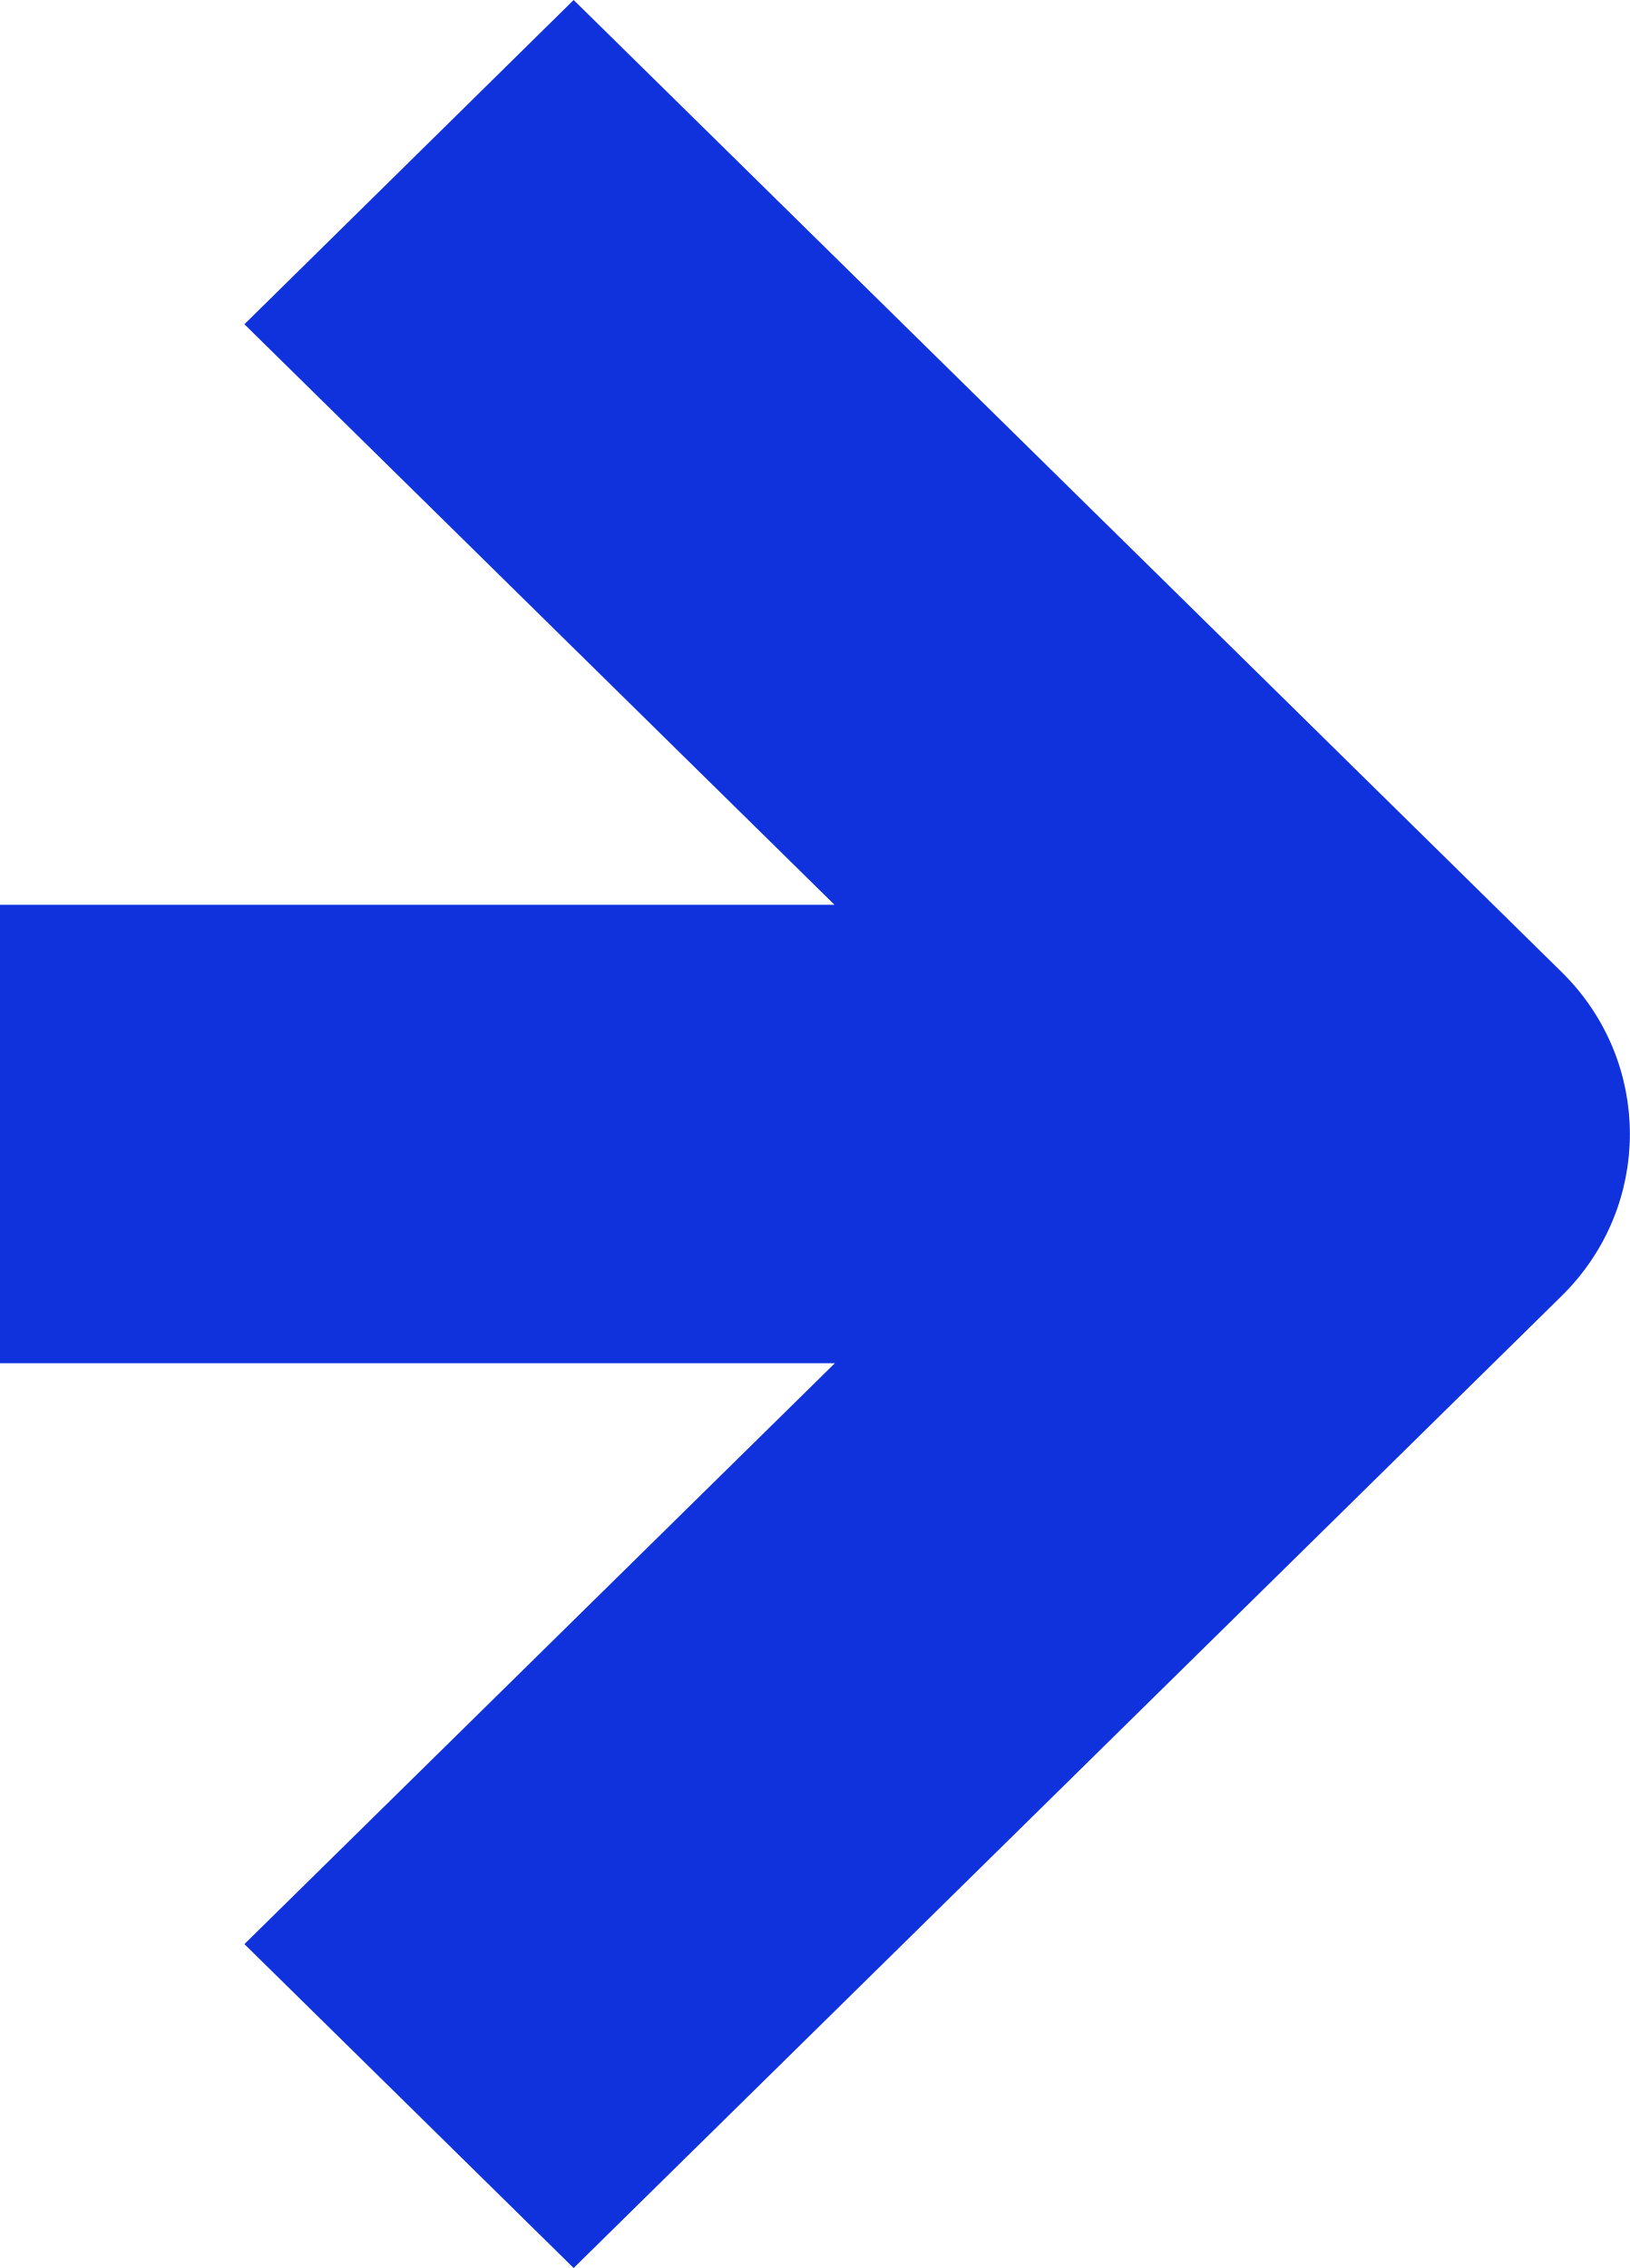
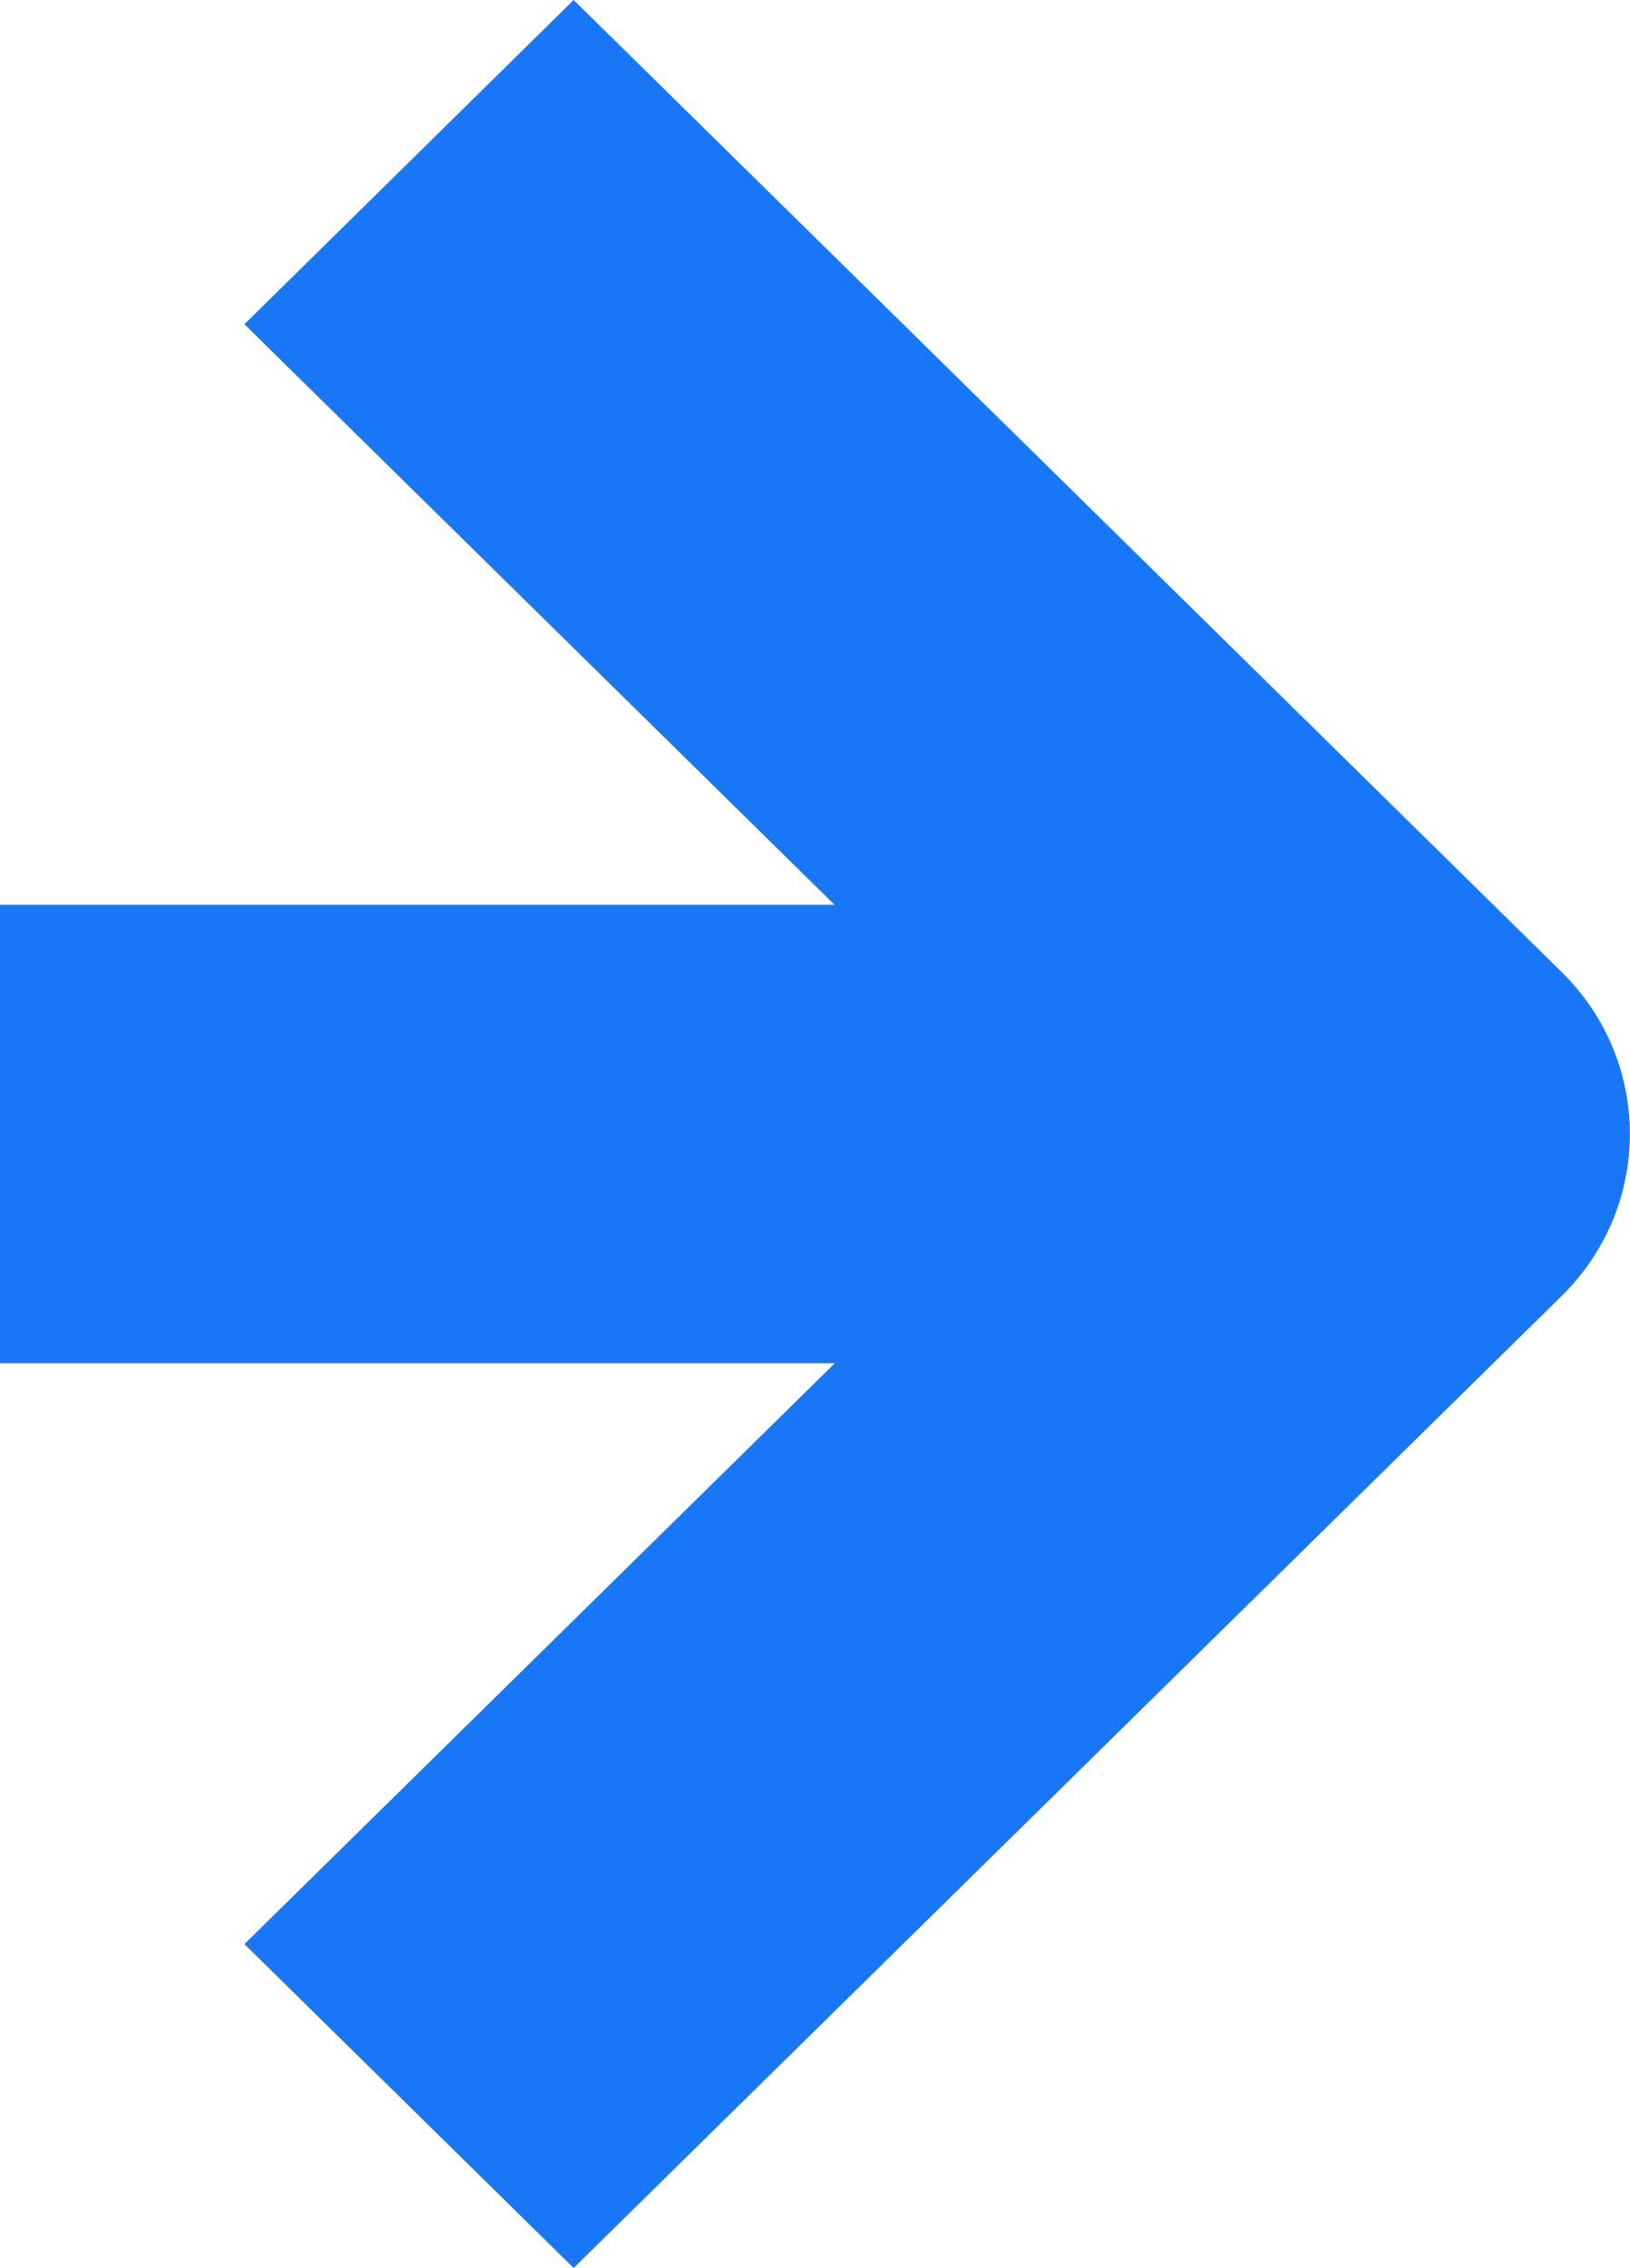
<svg xmlns="http://www.w3.org/2000/svg" width="23" height="32" viewBox="0 0 23 32" fill="none">
-   <path d="M8.095 0L3.449 4.575L11.776 12.766H0V19.234H11.781L3.449 27.43L8.095 32L22.037 18.285C23.321 17.022 23.321 14.978 22.037 13.715L8.095 0Z" fill="#0F32DC" />
+   <path d="M8.095 0L3.449 4.575L11.776 12.766H0V19.234H11.781L3.449 27.43L8.095 32L22.037 18.285C23.321 17.022 23.321 14.978 22.037 13.715L8.095 0Z" fill="#1877f6" />
</svg>
